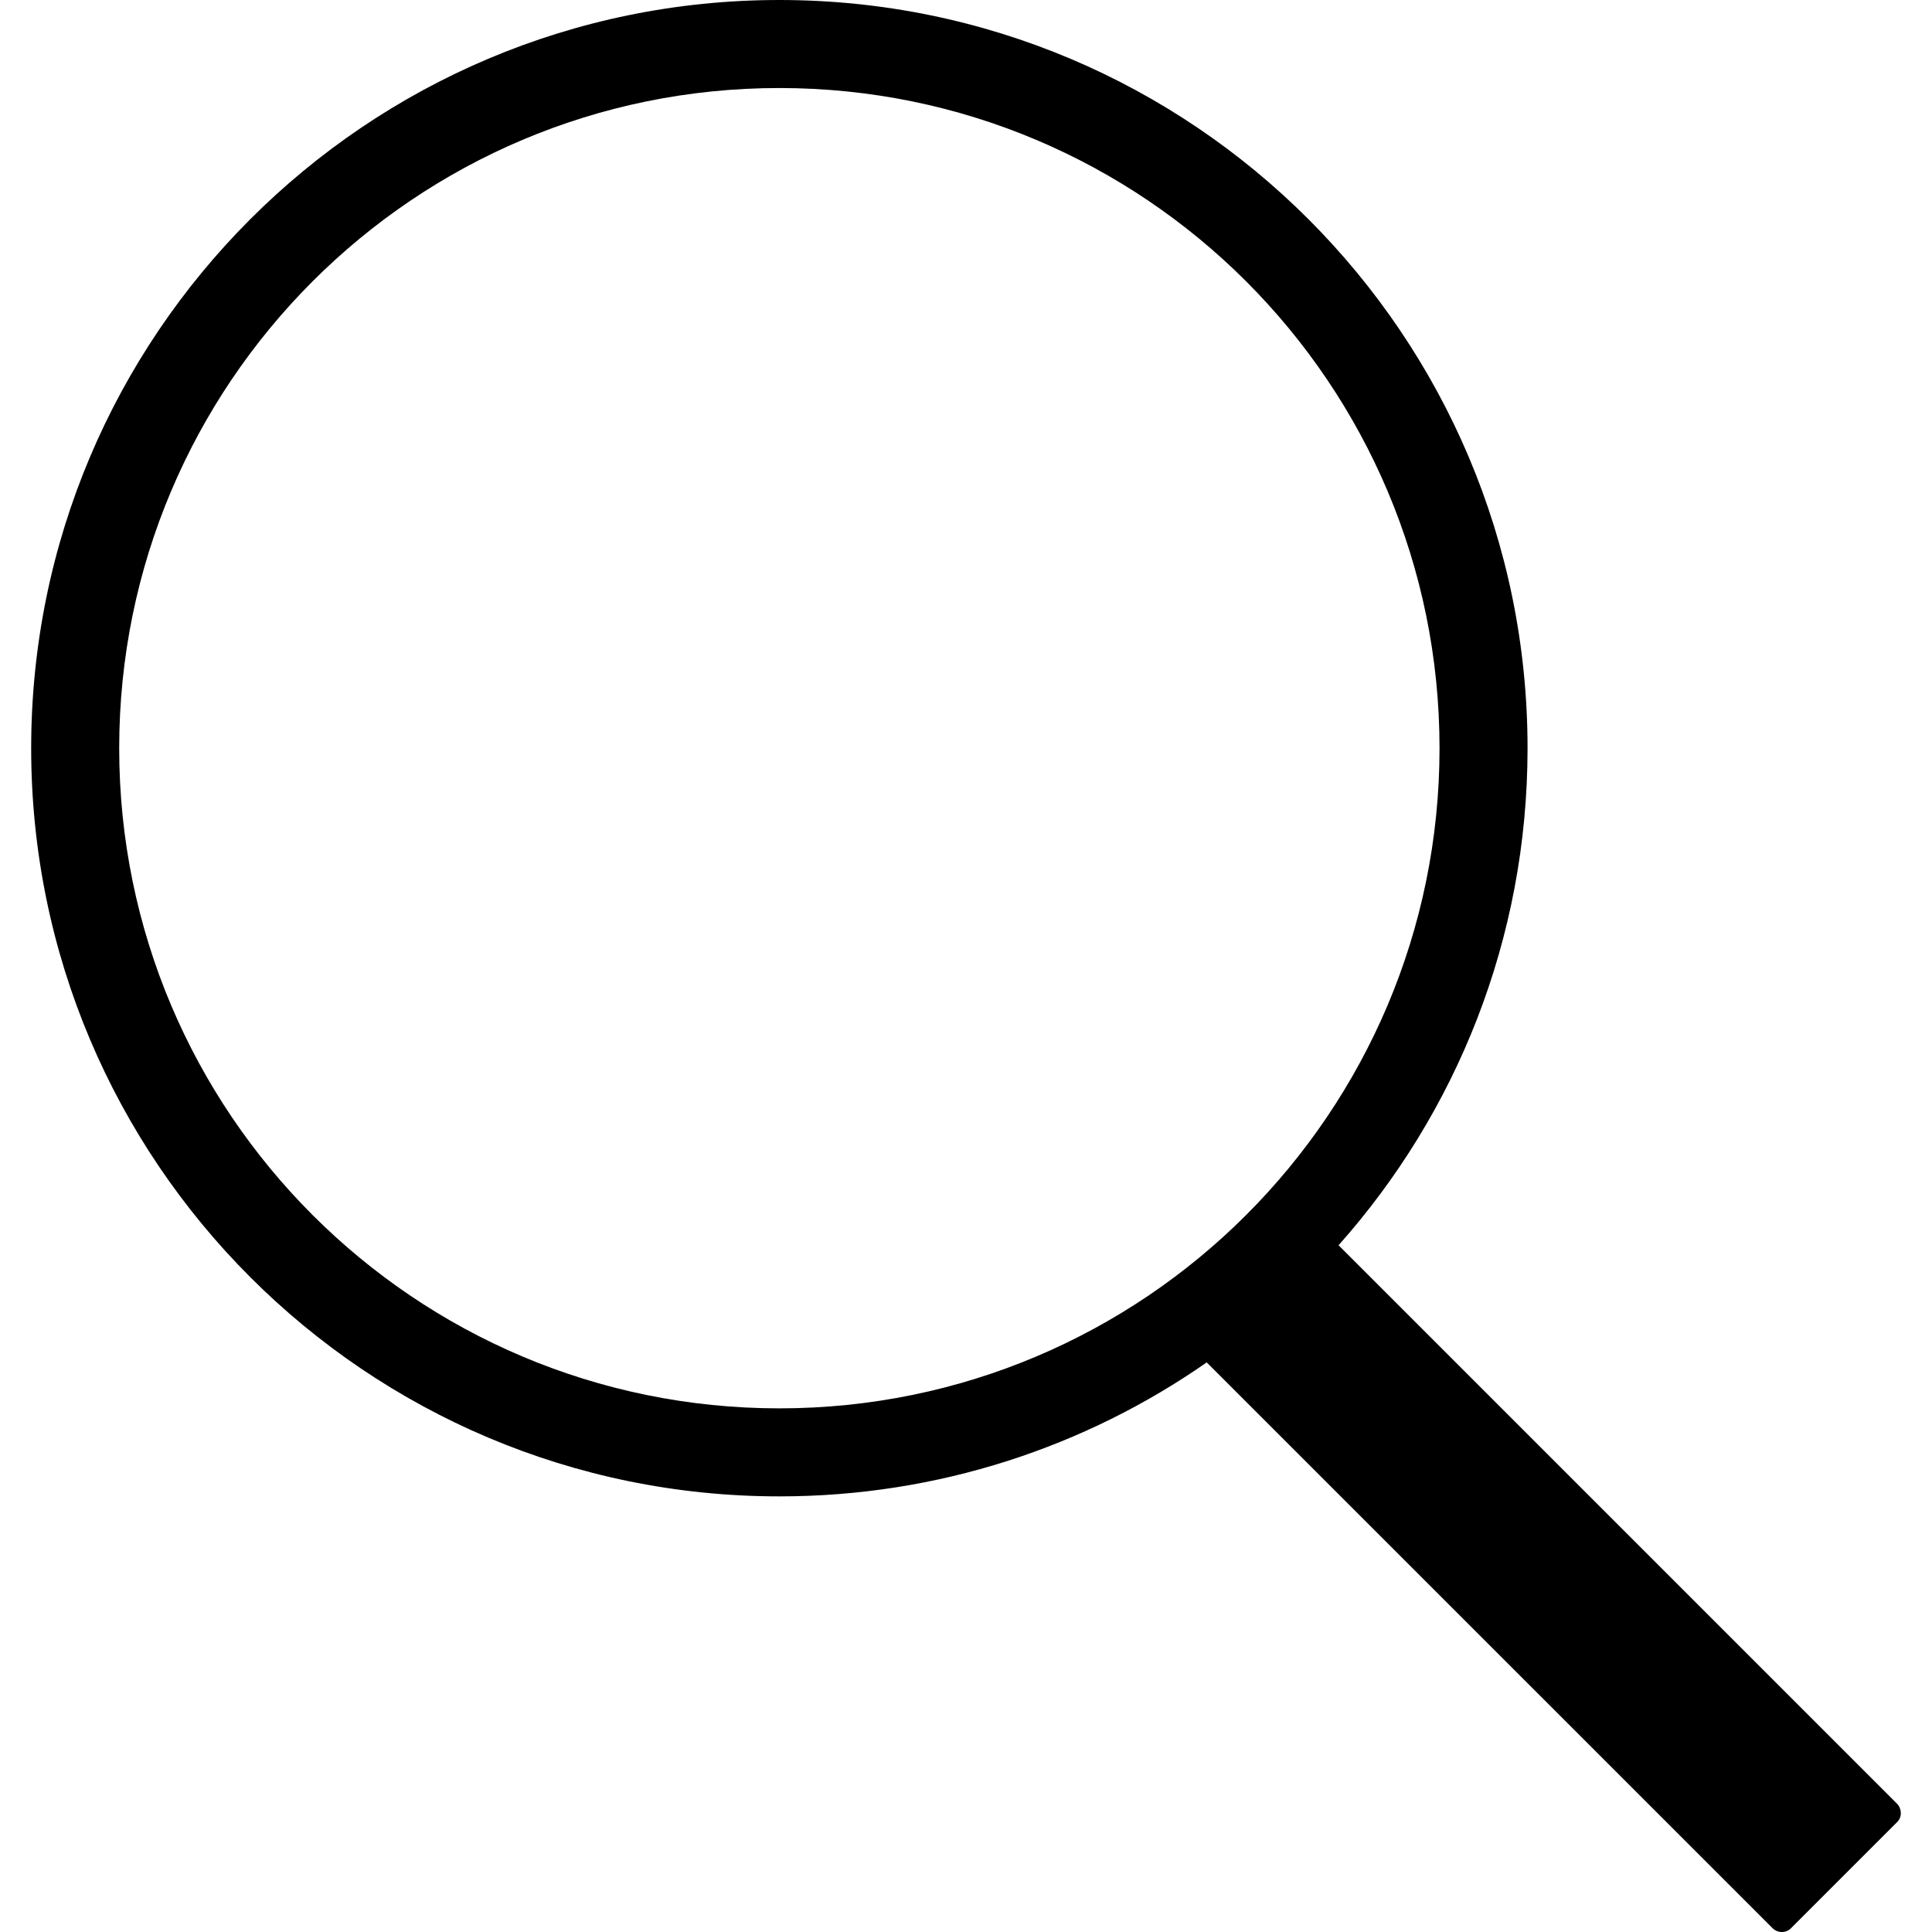
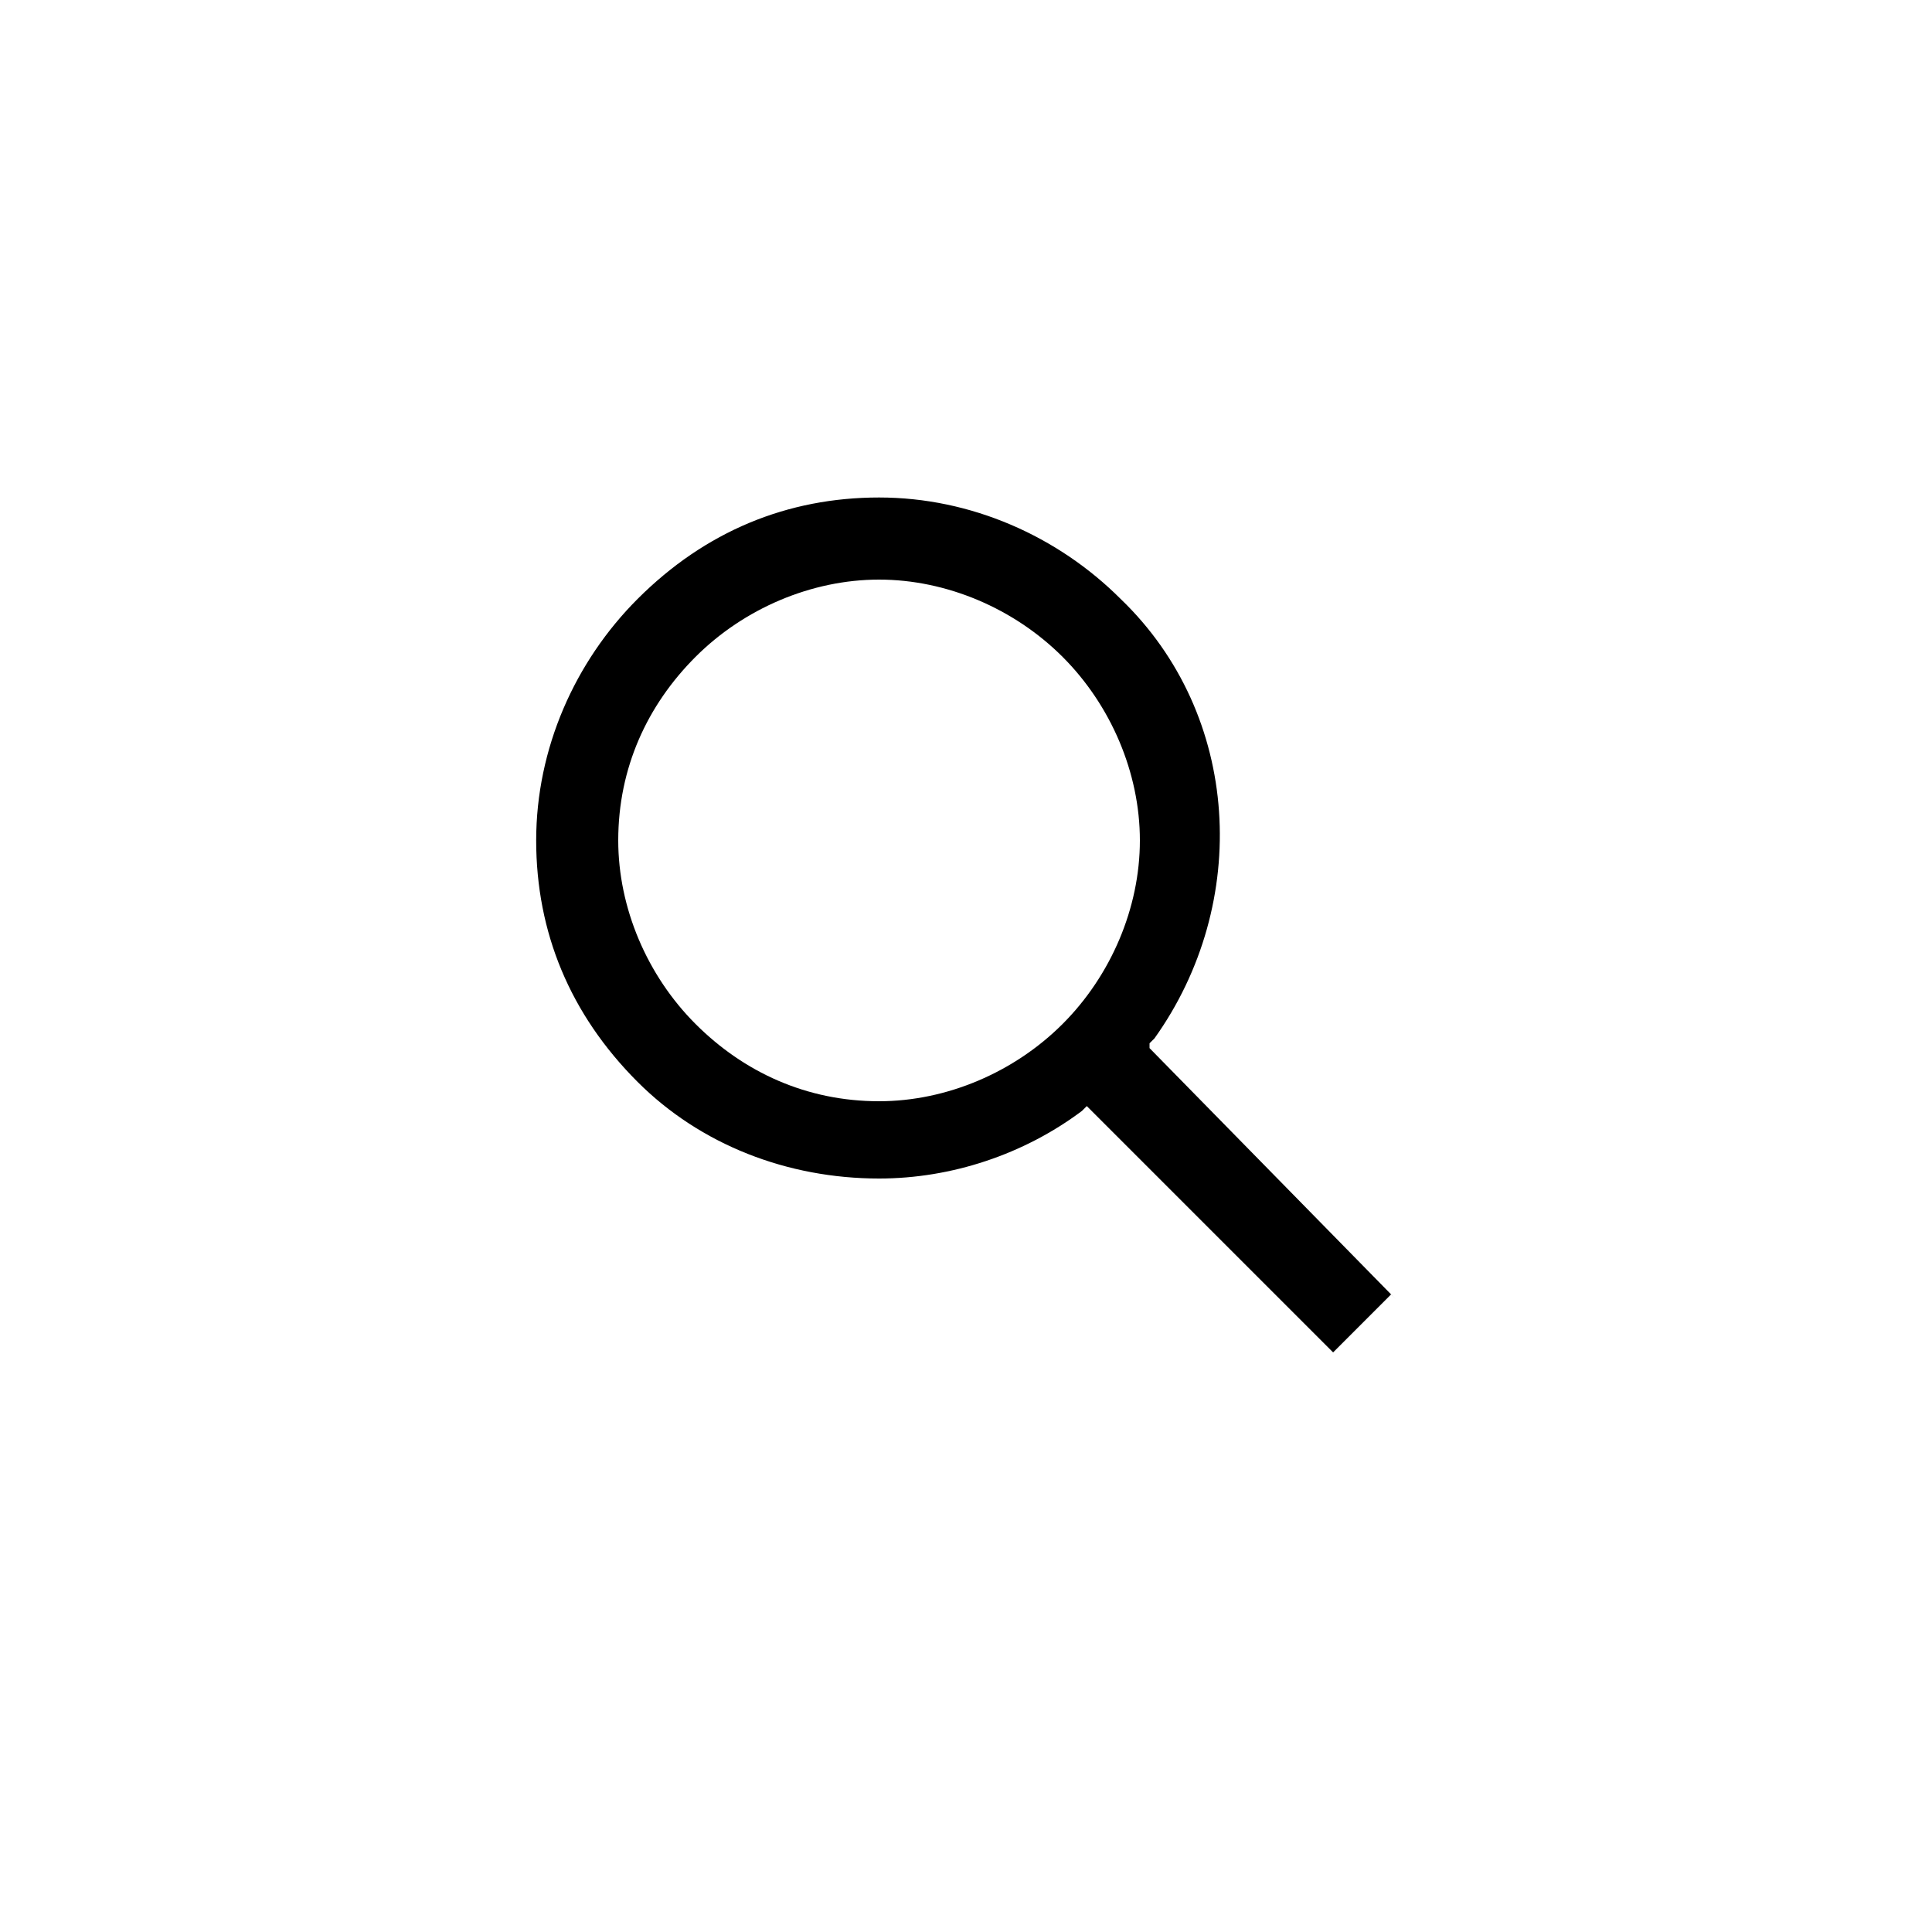
- <svg xmlns="http://www.w3.org/2000/svg" version="1.1" id="Capa_1" x="0px" y="0px" width="632.399px" height="632.399px" viewBox="0 0 632.399 632.399" style="enable-background:new 0 0 632.399 632.399;" xml:space="preserve">
-   <g>
-     <path d="M255.108,0C119.863,0,10.204,109.66,10.204,244.904c0,135.245,109.659,244.905,244.904,244.905   c52.006,0,100.238-16.223,139.883-43.854l185.205,185.176c1.671,1.672,4.379,1.672,5.964,0.115l34.892-34.891   c1.613-1.613,1.47-4.379-0.115-5.965L438.151,407.605c38.493-43.246,61.86-100.237,61.86-162.702   C500.012,109.66,390.353,0,255.108,0z M255.108,460.996c-119.34,0-216.092-96.752-216.092-216.092   c0-119.34,96.751-216.091,216.092-216.091s216.091,96.751,216.091,216.091C471.199,364.244,374.448,460.996,255.108,460.996z" />
-   </g>
-   <g>
- </g>
-   <g>
- </g>
-   <g>
- </g>
-   <g>
- </g>
-   <g>
- </g>
-   <g>
- </g>
-   <g>
- </g>
-   <g>
- </g>
-   <g>
- </g>
-   <g>
- </g>
-   <g>
- </g>
-   <g>
- </g>
-   <g>
- </g>
-   <g>
- </g>
-   <g>
- </g>
+ <svg xmlns="http://www.w3.org/2000/svg" version="1.1" id="Calque_1" x="0px" y="0px" width="40px" height="40px" viewBox="0 0 40 40" enable-background="new 0 0 40 40" xml:space="preserve">
+   <path d="M28.8,26.8L28.9,26.9l0,0L23.8,21.7V21.6l0.101-0.1c2-2.8,1.8-6.7-0.7-9.1c-1.3-1.3-3.1-2.1-5-2.1c-1.9,0-3.6,0.7-5,2.1  c-1.3,1.3-2.1,3.1-2.1,5s0.7,3.6,2.1,5c1.3,1.3,3.1,2,5,2c1.5,0,3-0.5,4.2-1.4l0.1-0.1l5.1,5.1L28.8,26.8z M22,21.2  c-1,1-2.4,1.6-3.8,1.6c-1.5,0-2.8-0.6-3.8-1.6s-1.6-2.4-1.6-3.8c0-1.5,0.6-2.8,1.6-3.8s2.4-1.6,3.8-1.6c1.4,0,2.8,0.6,3.8,1.6  s1.6,2.4,1.6,3.8S23,20.2,22,21.2z" />
</svg>
